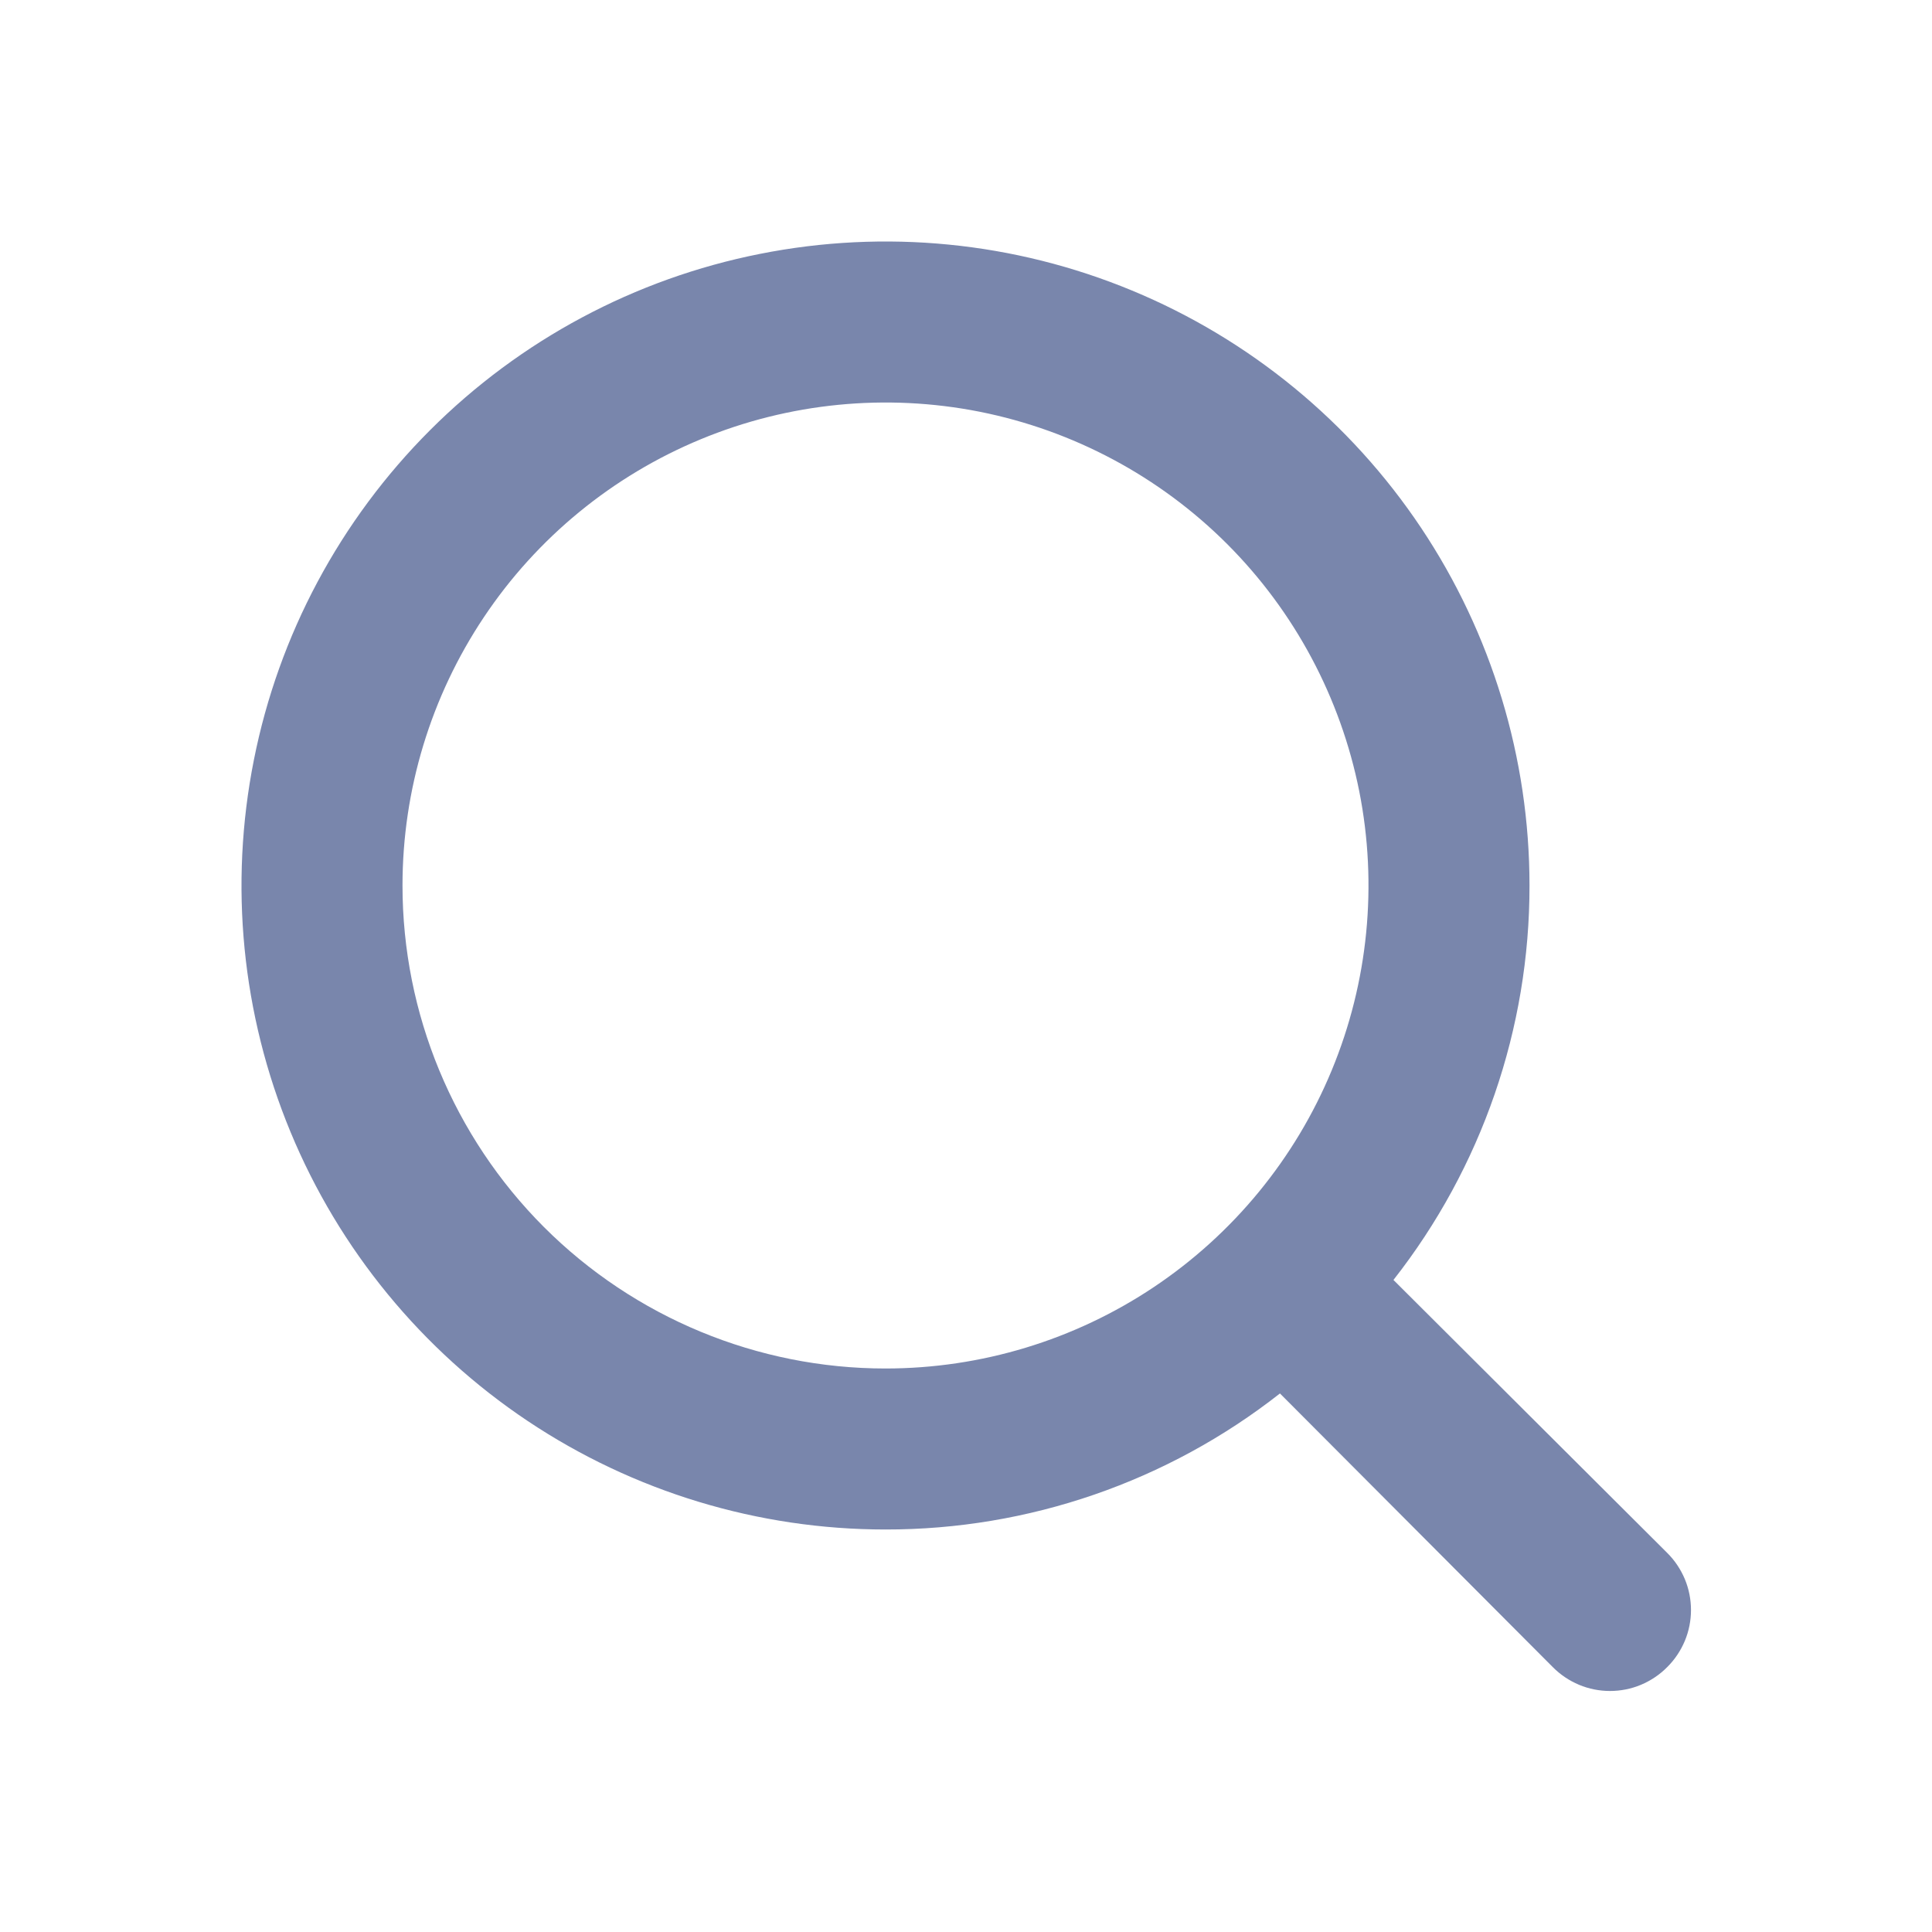
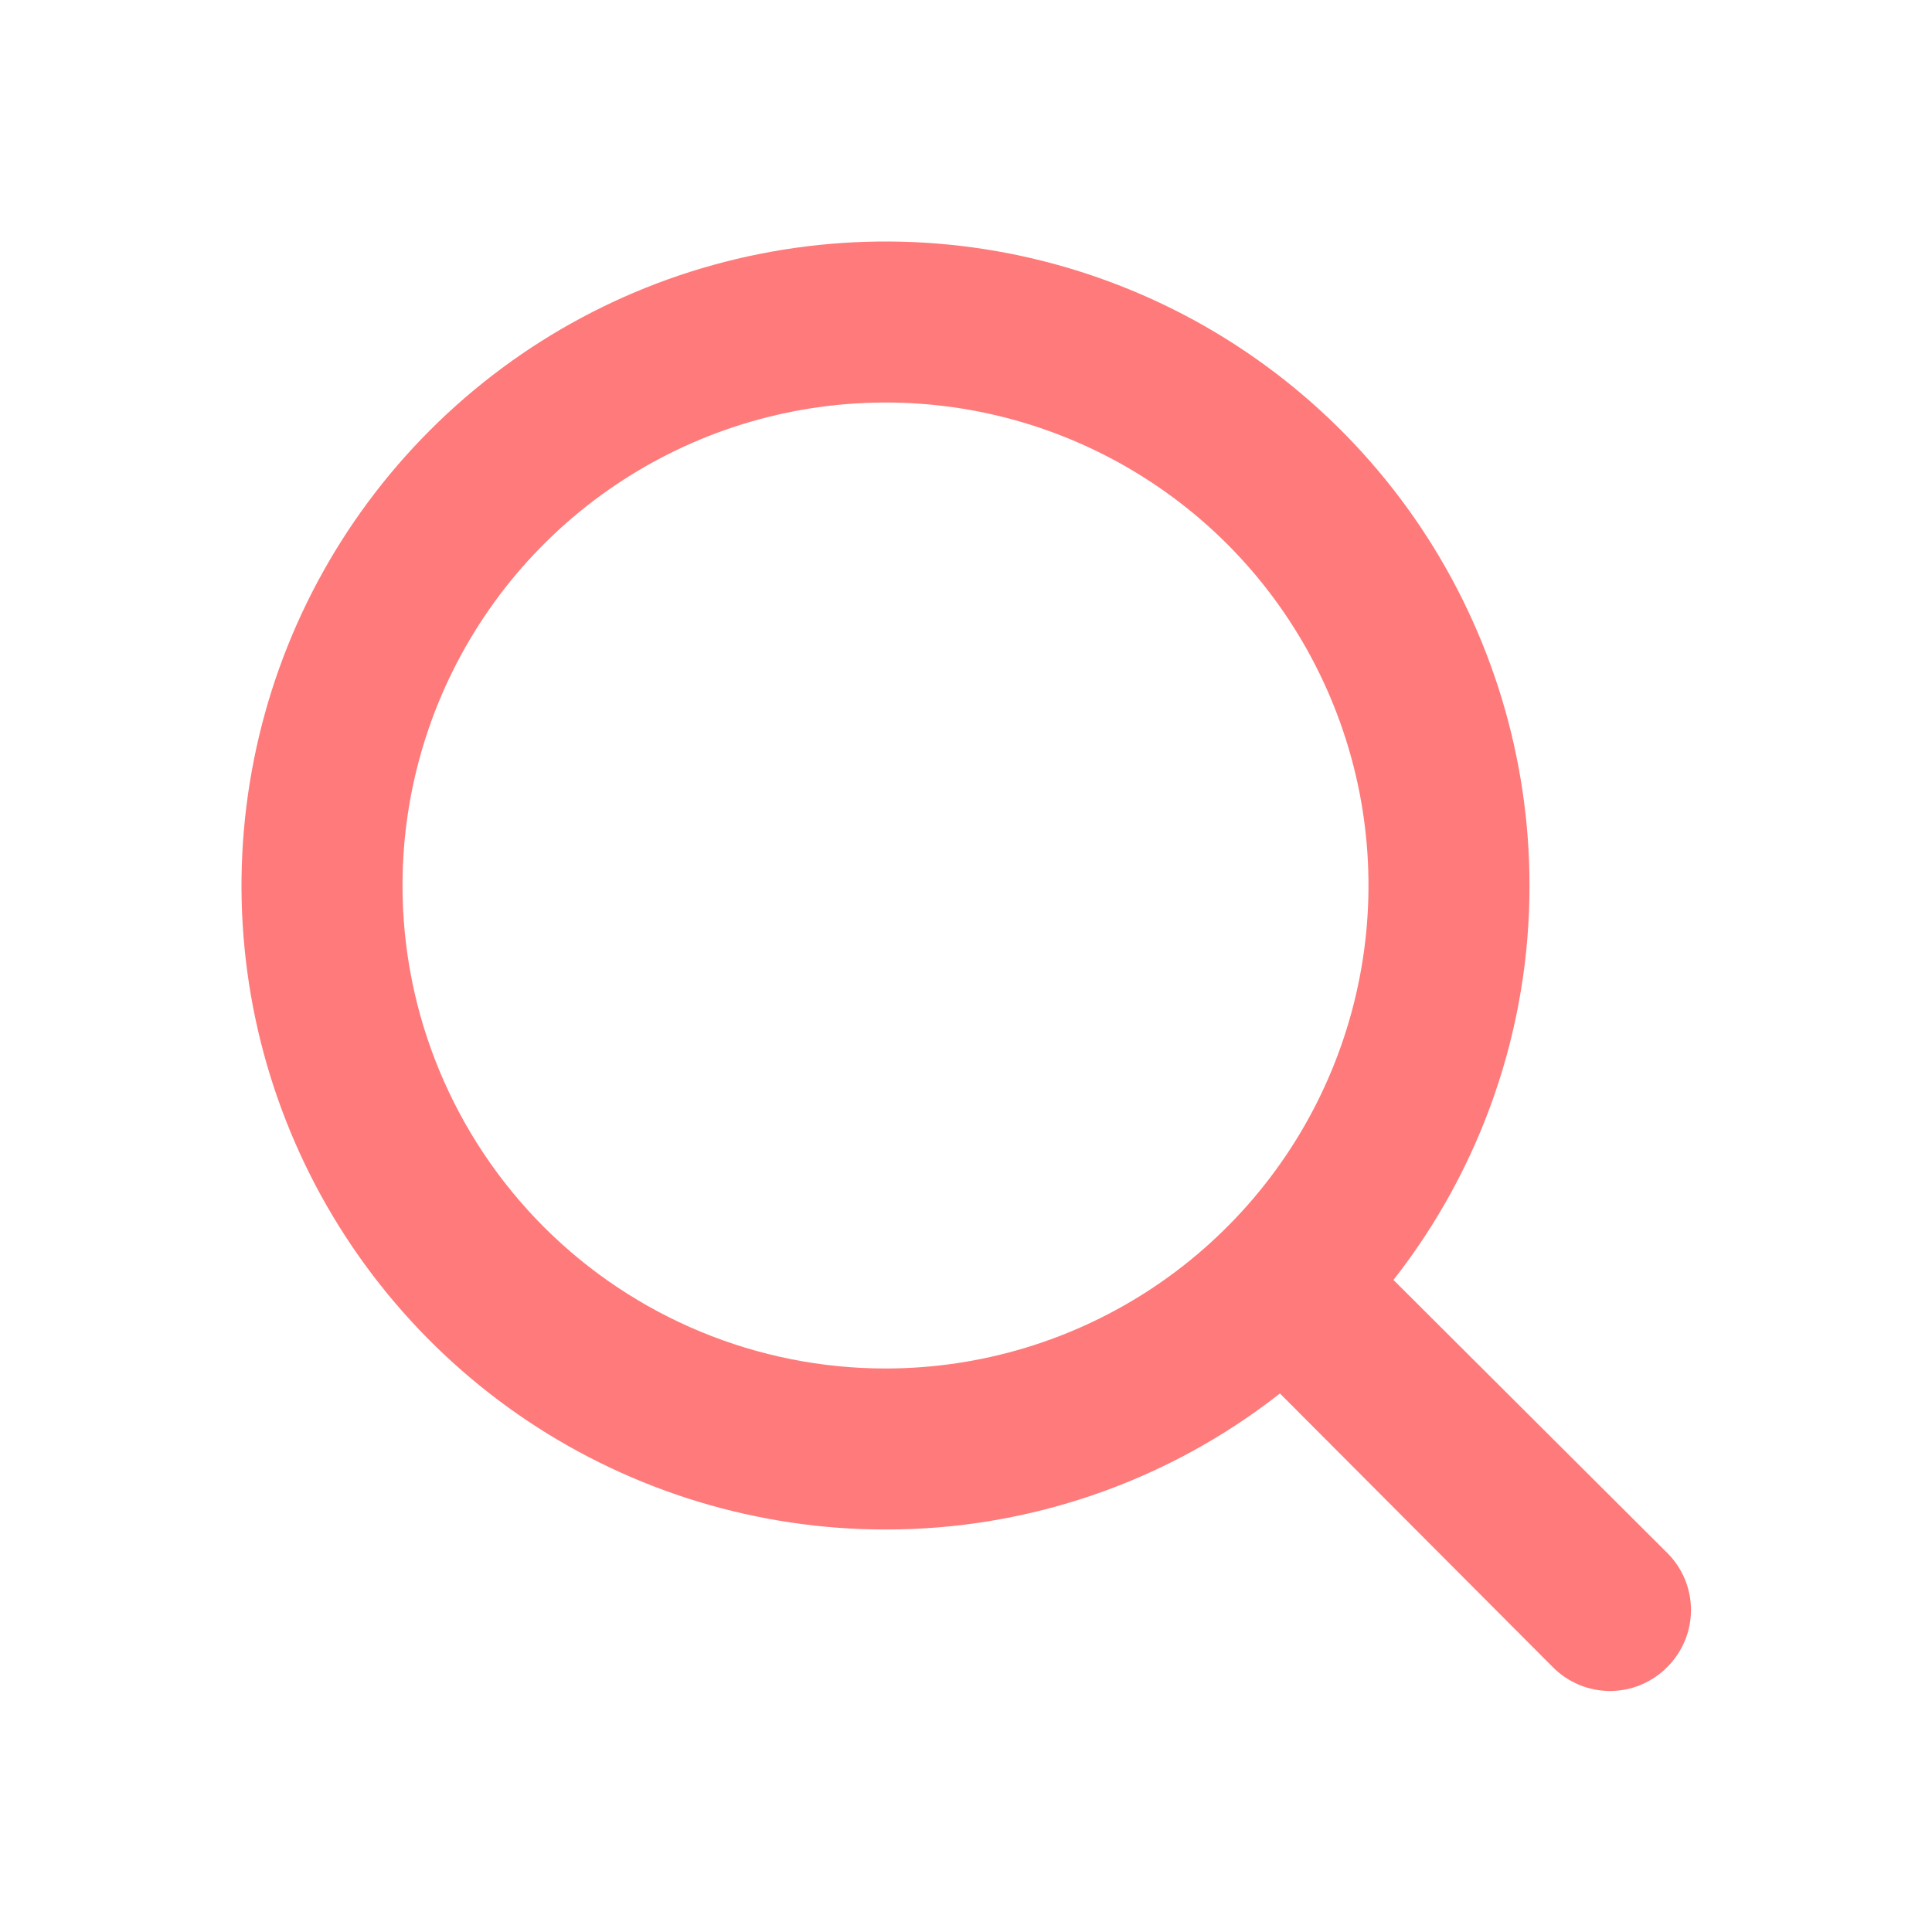
<svg xmlns="http://www.w3.org/2000/svg" width="24" height="24" viewBox="0 0 24 24" fill="none">
-   <path d="M20.71 19.29L17.31 15.9C18.407 14.502 19.002 12.777 19 11C19 9.418 18.531 7.871 17.652 6.555C16.773 5.24 15.523 4.214 14.062 3.609C12.6 3.003 10.991 2.845 9.439 3.154C7.887 3.462 6.462 4.224 5.343 5.343C4.224 6.462 3.462 7.887 3.154 9.439C2.845 10.991 3.003 12.6 3.609 14.062C4.214 15.523 5.24 16.773 6.555 17.652C7.871 18.531 9.418 19 11 19C12.777 19.002 14.502 18.407 15.9 17.31L19.29 20.71C19.383 20.804 19.494 20.878 19.615 20.929C19.737 20.98 19.868 21.006 20 21.006C20.132 21.006 20.263 20.98 20.385 20.929C20.506 20.878 20.617 20.804 20.71 20.71C20.804 20.617 20.878 20.506 20.929 20.385C20.98 20.263 21.006 20.132 21.006 20C21.006 19.868 20.98 19.737 20.929 19.615C20.878 19.494 20.804 19.383 20.71 19.29ZM5 11C5 9.813 5.352 8.653 6.011 7.667C6.67 6.68 7.608 5.911 8.704 5.457C9.8 5.003 11.007 4.884 12.171 5.115C13.334 5.347 14.403 5.918 15.243 6.757C16.082 7.596 16.653 8.666 16.885 9.829C17.116 10.993 16.997 12.2 16.543 13.296C16.089 14.393 15.32 15.329 14.333 15.989C13.347 16.648 12.187 17 11 17C9.409 17 7.883 16.368 6.757 15.243C5.632 14.117 5 12.591 5 11Z" fill="#7986AC" />
+   <path d="M20.71 19.29L17.31 15.9C18.407 14.502 19.002 12.777 19 11C19 9.418 18.531 7.871 17.652 6.555C16.773 5.24 15.523 4.214 14.062 3.609C12.6 3.003 10.991 2.845 9.439 3.154C7.887 3.462 6.462 4.224 5.343 5.343C4.224 6.462 3.462 7.887 3.154 9.439C2.845 10.991 3.003 12.6 3.609 14.062C4.214 15.523 5.24 16.773 6.555 17.652C7.871 18.531 9.418 19 11 19C12.777 19.002 14.502 18.407 15.9 17.31L19.29 20.71C19.383 20.804 19.494 20.878 19.615 20.929C19.737 20.98 19.868 21.006 20 21.006C20.132 21.006 20.263 20.98 20.385 20.929C20.506 20.878 20.617 20.804 20.71 20.71C20.804 20.617 20.878 20.506 20.929 20.385C20.98 20.263 21.006 20.132 21.006 20C21.006 19.868 20.98 19.737 20.929 19.615C20.878 19.494 20.804 19.383 20.71 19.29ZM5 11C5 9.813 5.352 8.653 6.011 7.667C6.67 6.68 7.608 5.911 8.704 5.457C9.8 5.003 11.007 4.884 12.171 5.115C13.334 5.347 14.403 5.918 15.243 6.757C16.082 7.596 16.653 8.666 16.885 9.829C17.116 10.993 16.997 12.2 16.543 13.296C16.089 14.393 15.32 15.329 14.333 15.989C13.347 16.648 12.187 17 11 17C9.409 17 7.883 16.368 6.757 15.243C5.632 14.117 5 12.591 5 11Z" fill="#FF7A7A" />
</svg>
